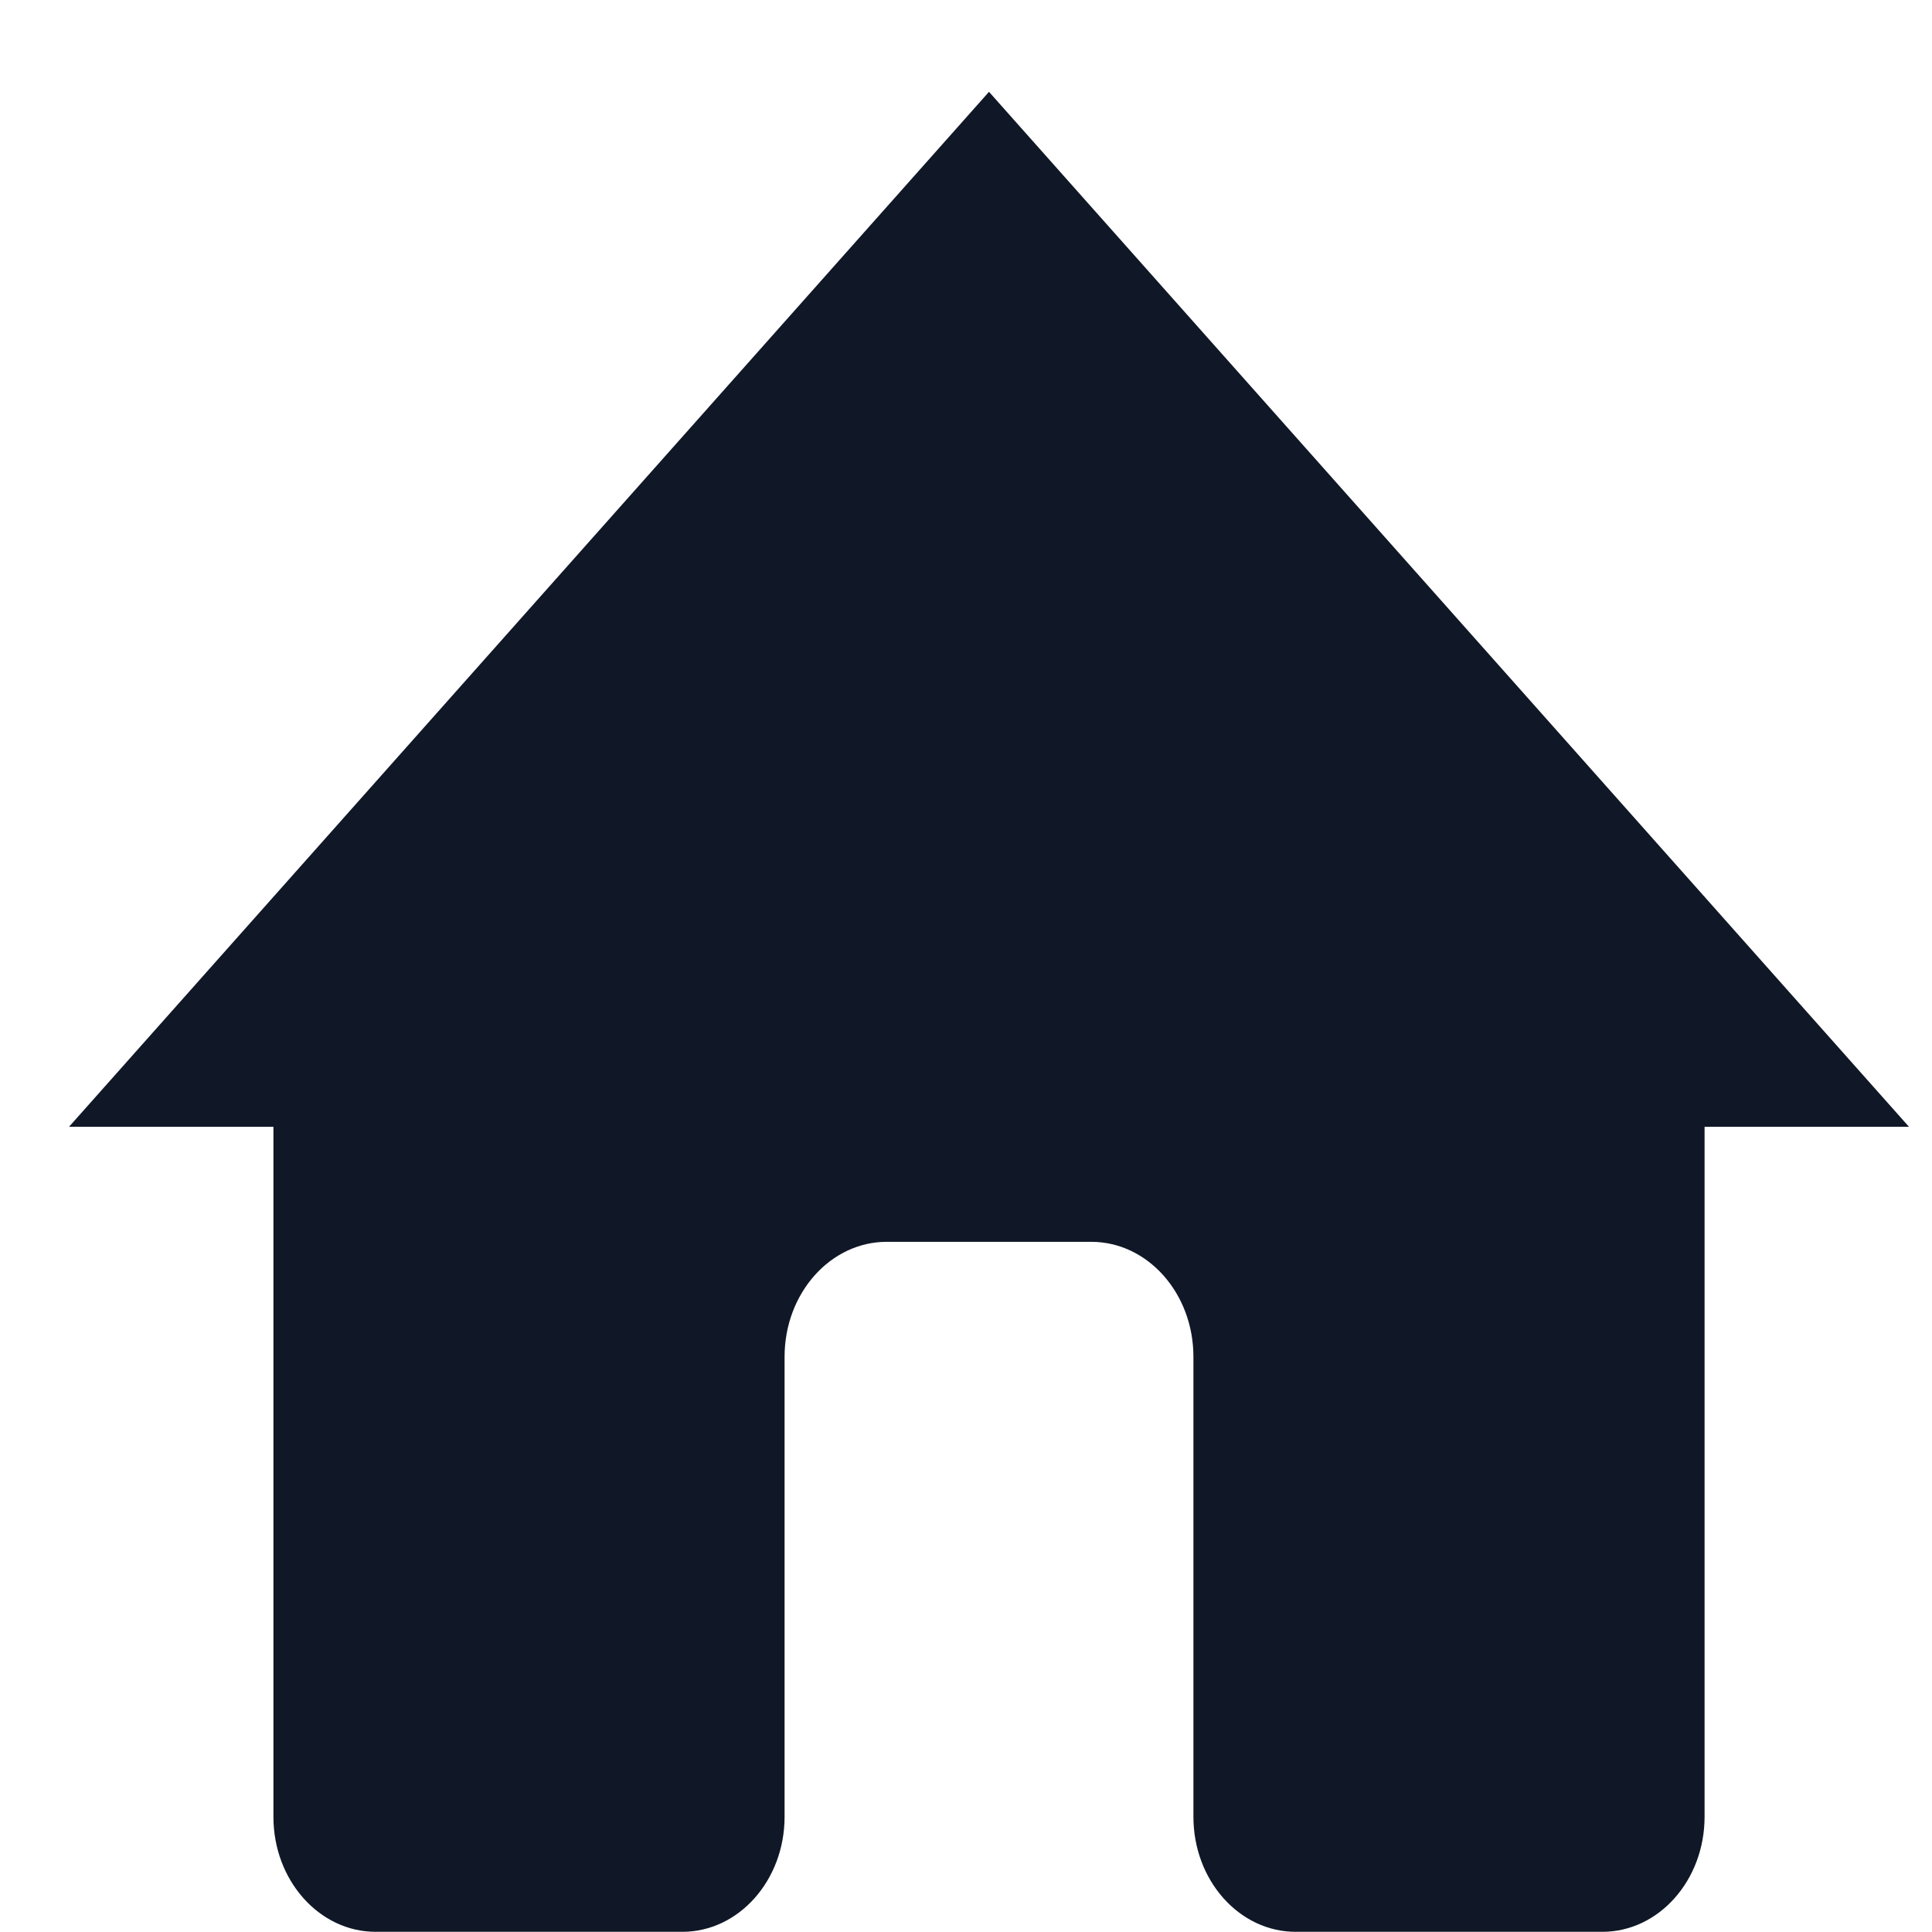
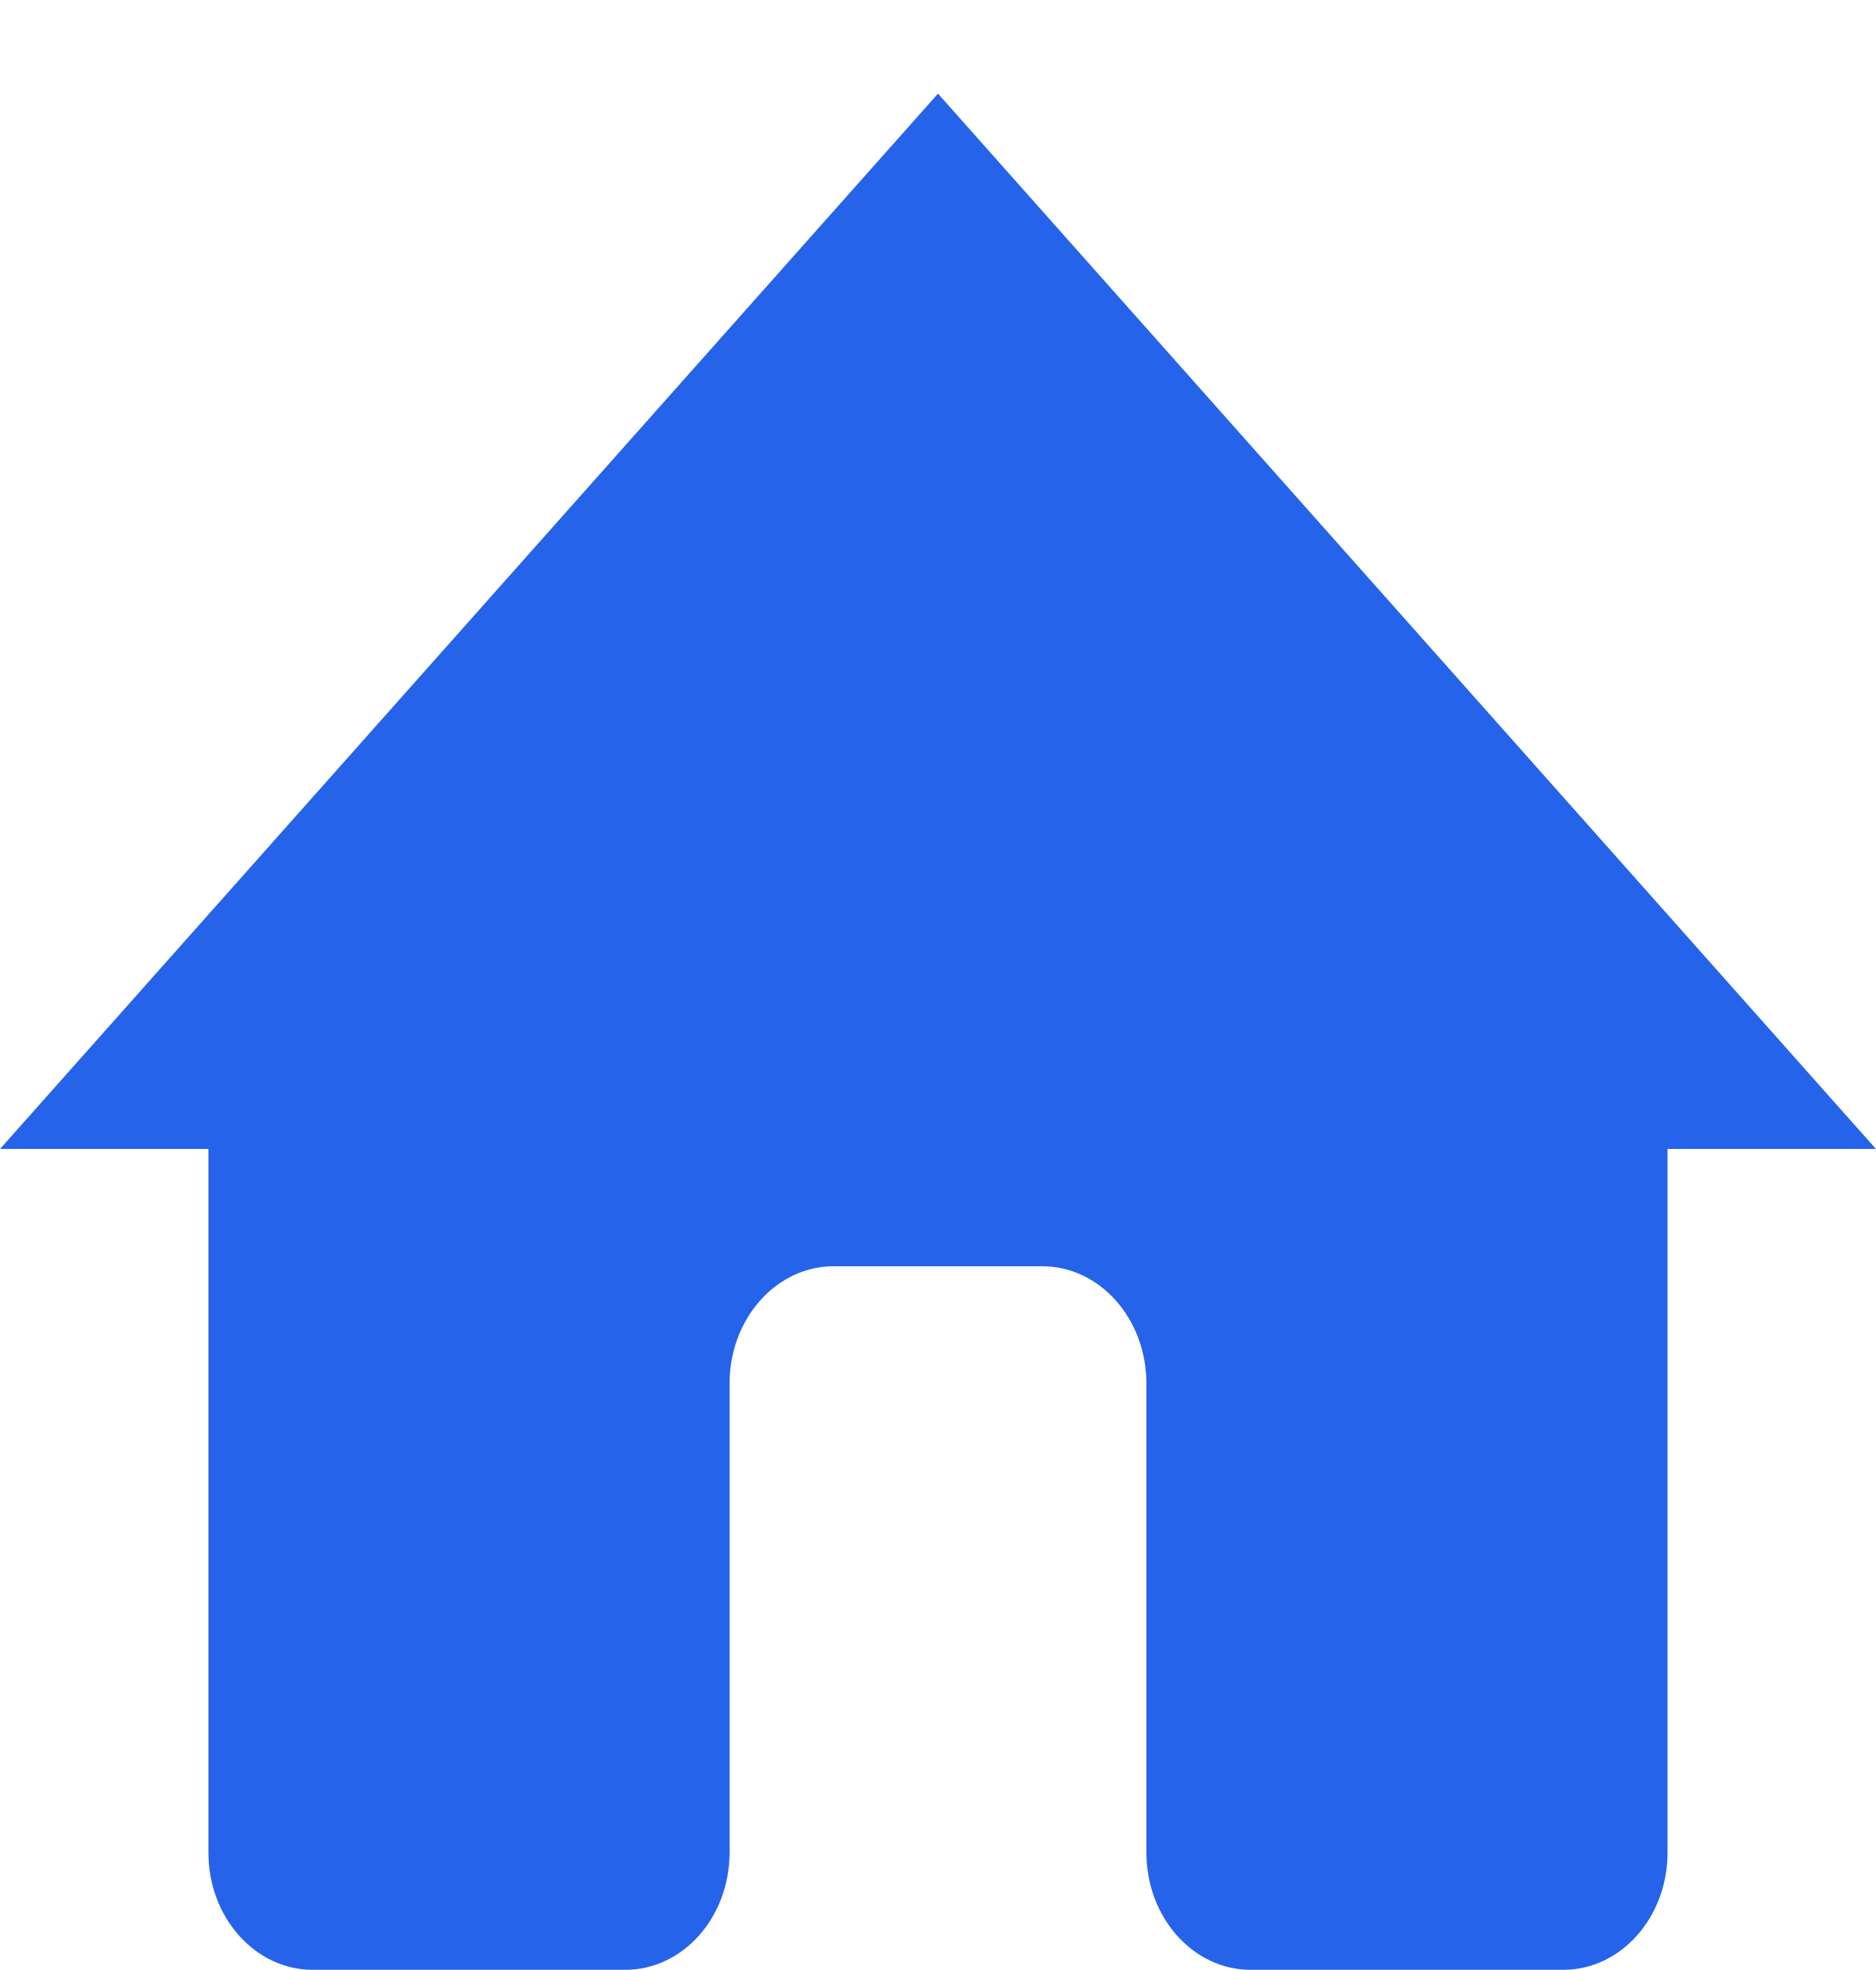
- <svg xmlns="http://www.w3.org/2000/svg" width="21" height="21" viewBox="0 0 21 21" fill="none">
-   <path fill-rule="evenodd" clip-rule="evenodd" d="M0.75 12.248L10.75 0.998L20.75 12.248" fill="#101827" />
-   <path fill-rule="evenodd" clip-rule="evenodd" d="M2.972 9.748V19.748C2.972 20.438 3.47 20.998 4.083 20.998H7.417C8.03 20.998 8.528 20.438 8.528 19.748V14.748C8.528 14.058 9.025 13.498 9.639 13.498H11.861C12.475 13.498 12.972 14.058 12.972 14.748V19.748C12.972 20.438 13.47 20.998 14.083 20.998H17.417C18.03 20.998 18.528 20.438 18.528 19.748V9.748" fill="#101827" />
+ <svg xmlns="http://www.w3.org/2000/svg" width="20" height="21" viewBox="0 0 20 21" fill="none">
+   <path fill-rule="evenodd" clip-rule="evenodd" d="M0 12.248L10 0.998L20 12.248" fill="#2563EB" />
+   <path fill-rule="evenodd" clip-rule="evenodd" d="M2.222 9.748V19.748C2.222 20.439 2.72 20.998 3.333 20.998H6.667C7.28 20.998 7.778 20.439 7.778 19.748V14.748C7.778 14.058 8.275 13.498 8.889 13.498H11.111C11.725 13.498 12.222 14.058 12.222 14.748V19.748C12.222 20.439 12.72 20.998 13.333 20.998H16.667C17.28 20.998 17.778 20.439 17.778 19.748V9.748" fill="#2563EB" />
</svg>
